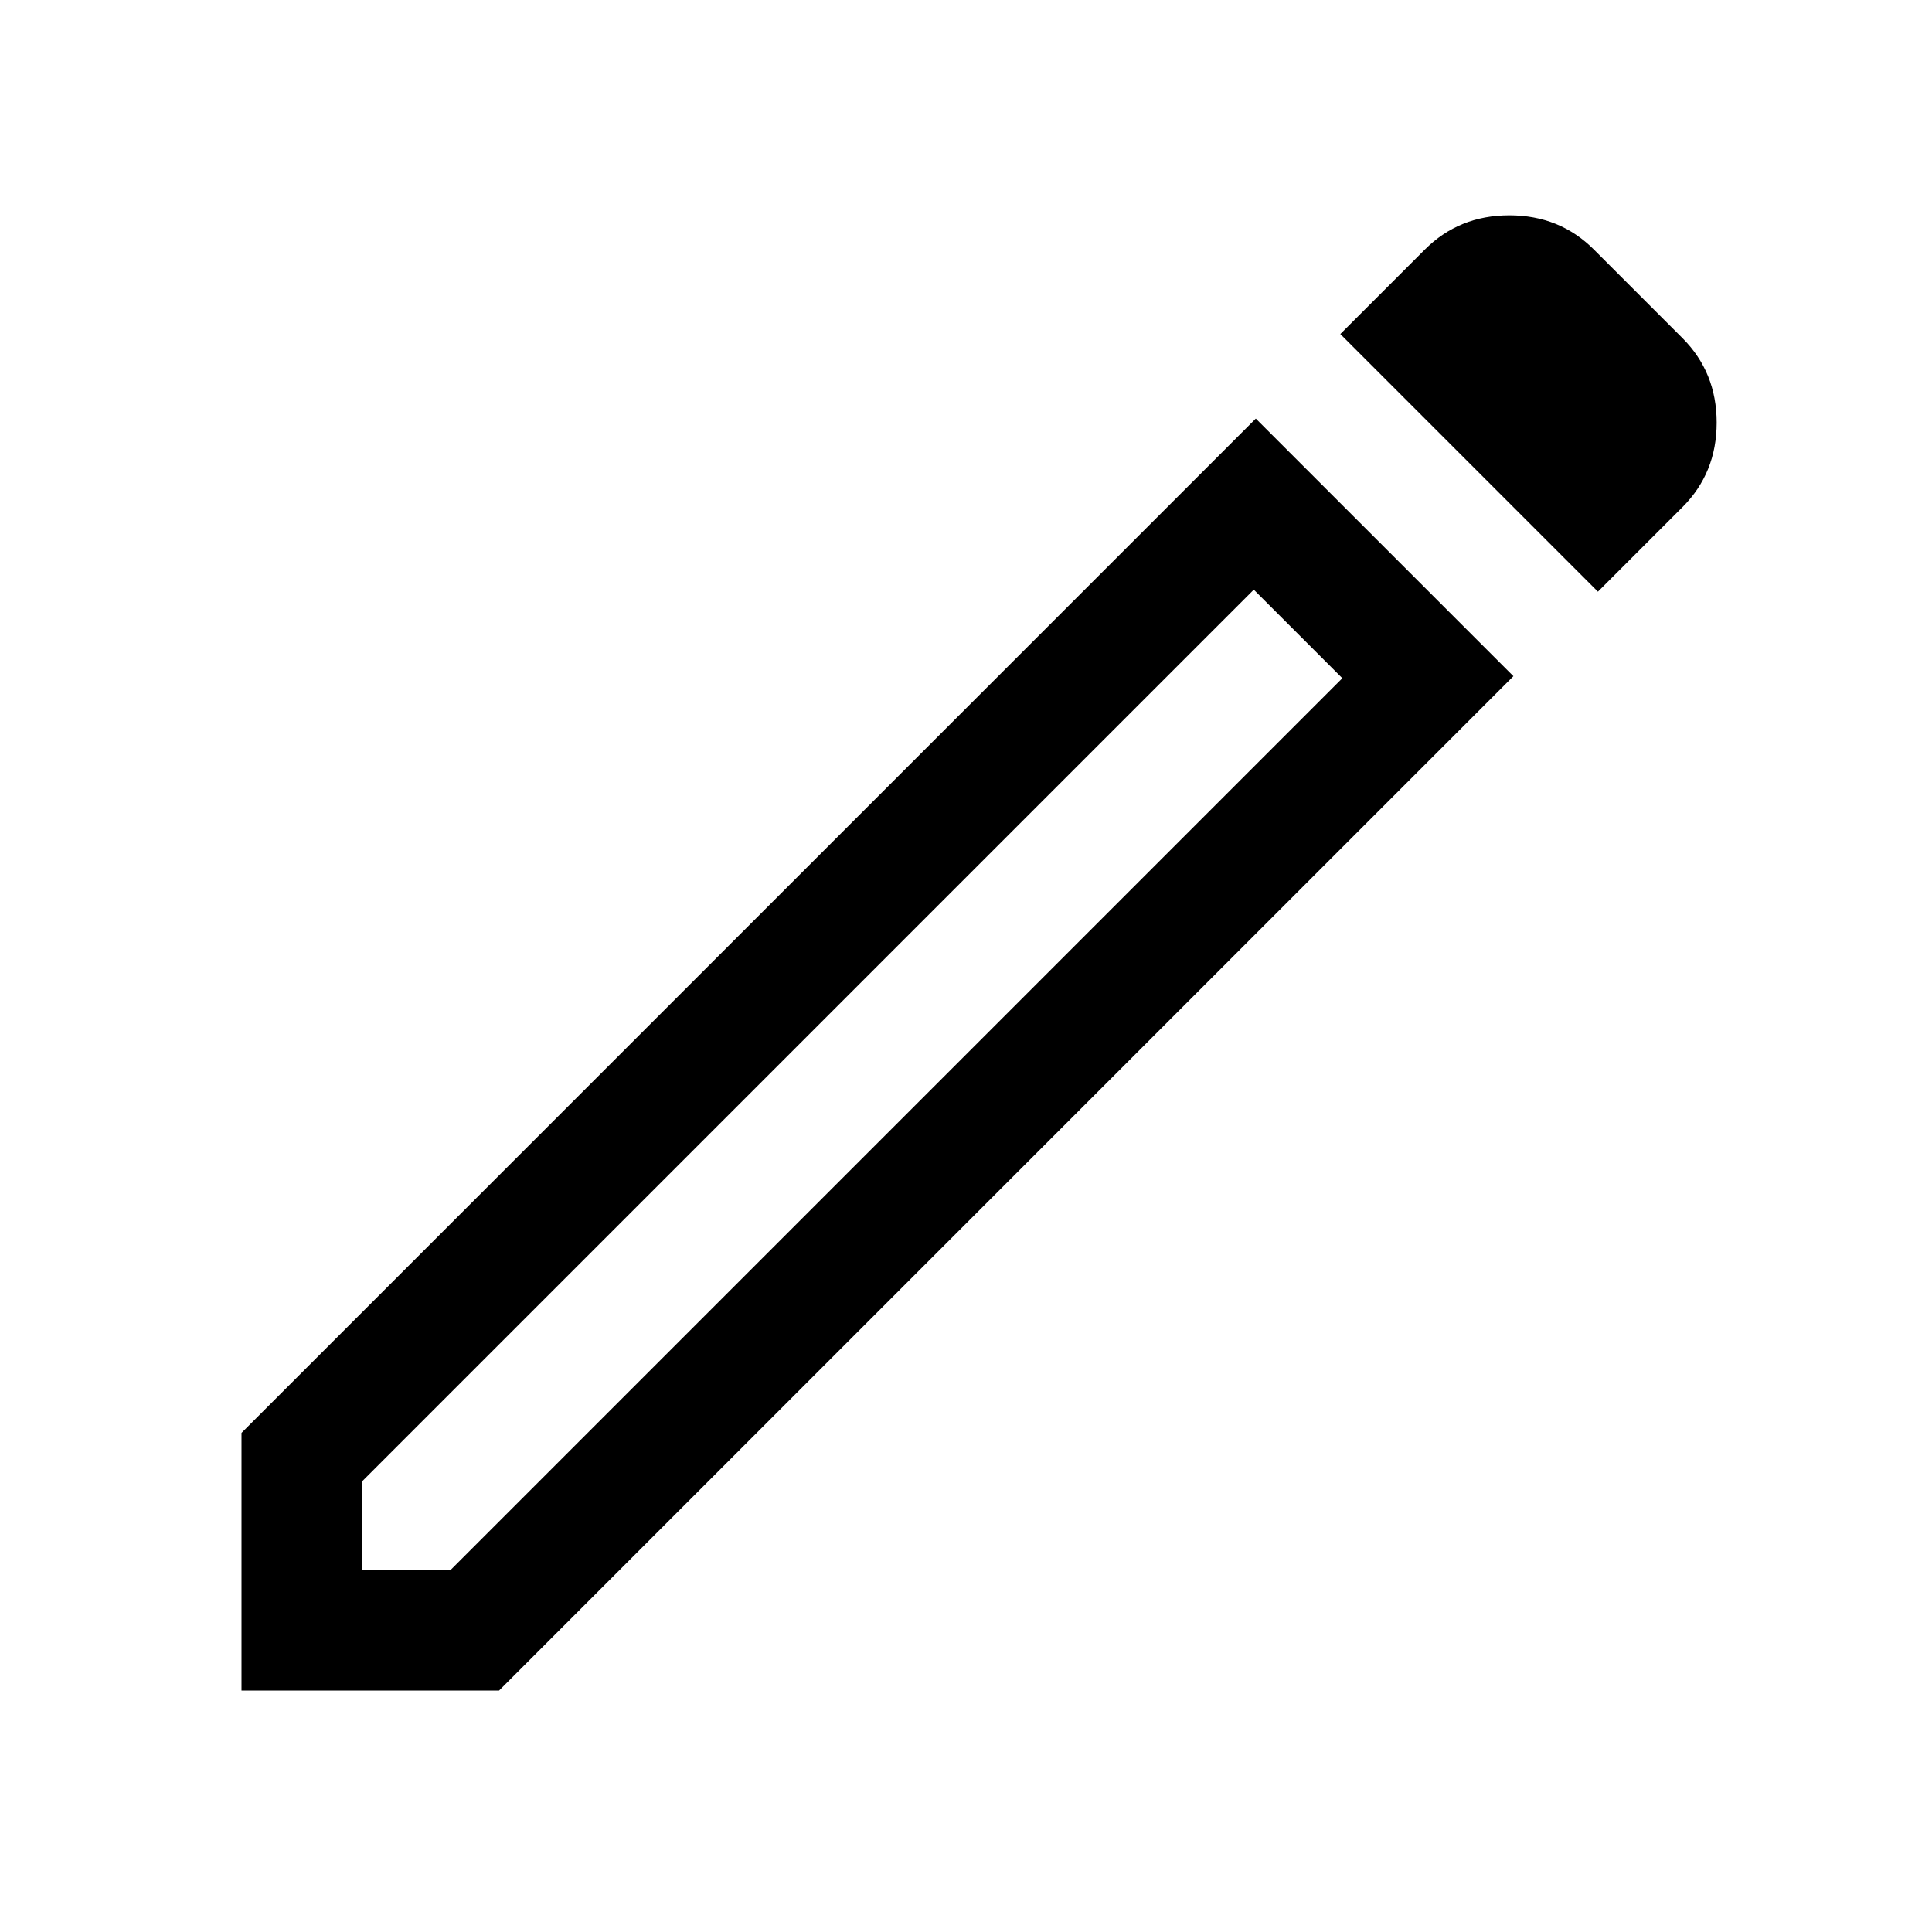
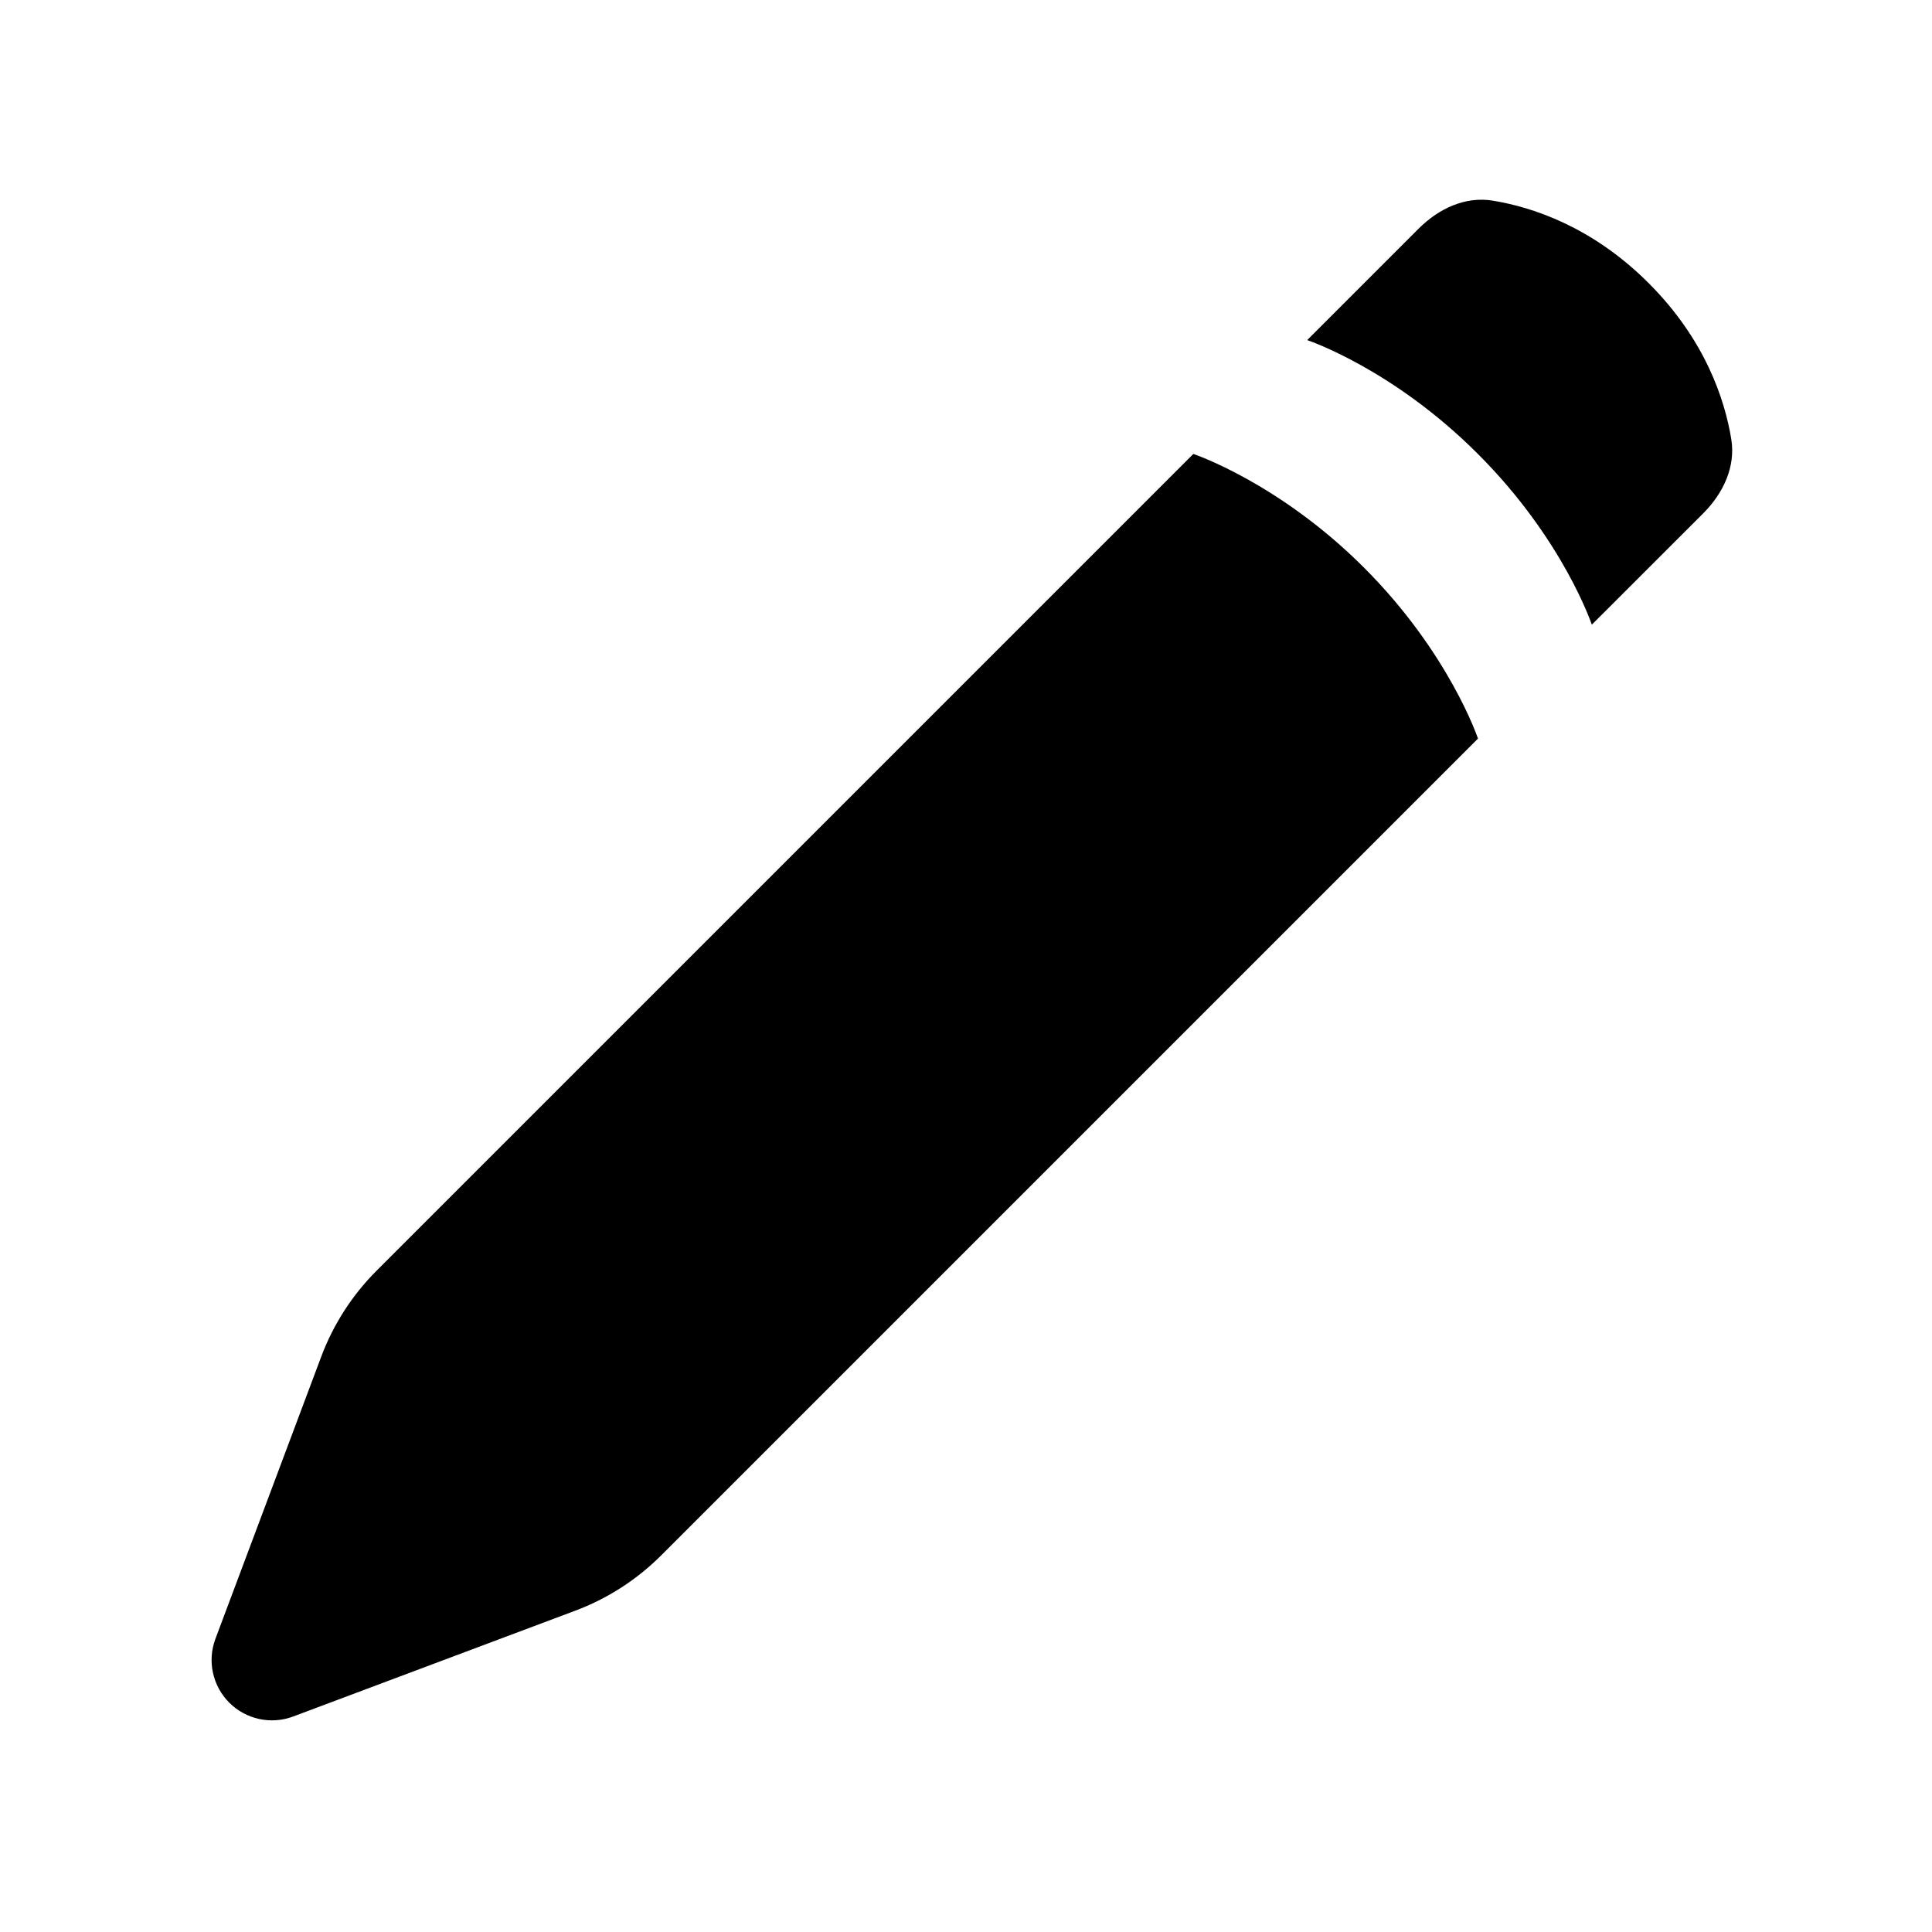
- <svg xmlns="http://www.w3.org/2000/svg" height="48" viewBox="0 -960 960 960" width="48">
-   <path d="M180-180h44l443-443-44-44-443 443v44Zm614-486L666-794l42-42q17-17 42-17t42 17l44 44q17 17 17 42t-17 42l-42 42Zm-42 42L248-120H120v-128l504-504 128 128Zm-107-21-22-22 44 44-22-22Z" />
+ <svg xmlns="http://www.w3.org/2000/svg" width="800px" height="800px" viewBox="0 0 24 24" fill="none">
+   <path fill-rule="evenodd" clip-rule="evenodd" d="m3.99 16.854-1.314 3.504a.75.75 0 0 0 .966.965l3.503-1.314a3 3 0 0 0 1.068-.687L18.36 9.175s-.354-1.061-1.414-2.122c-1.06-1.06-2.122-1.414-2.122-1.414L4.677 15.786a3 3 0 0 0-.687 1.068zm12.249-12.63 1.383-1.383c.248-.248.579-.406.925-.348.487.08 1.232.322 1.934 1.025.703.703.945 1.447 1.025 1.934.058.346-.1.677-.348.925L19.774 7.76s-.353-1.06-1.414-2.12c-1.06-1.062-2.121-1.415-2.121-1.415z" fill="#000000" />
</svg>
